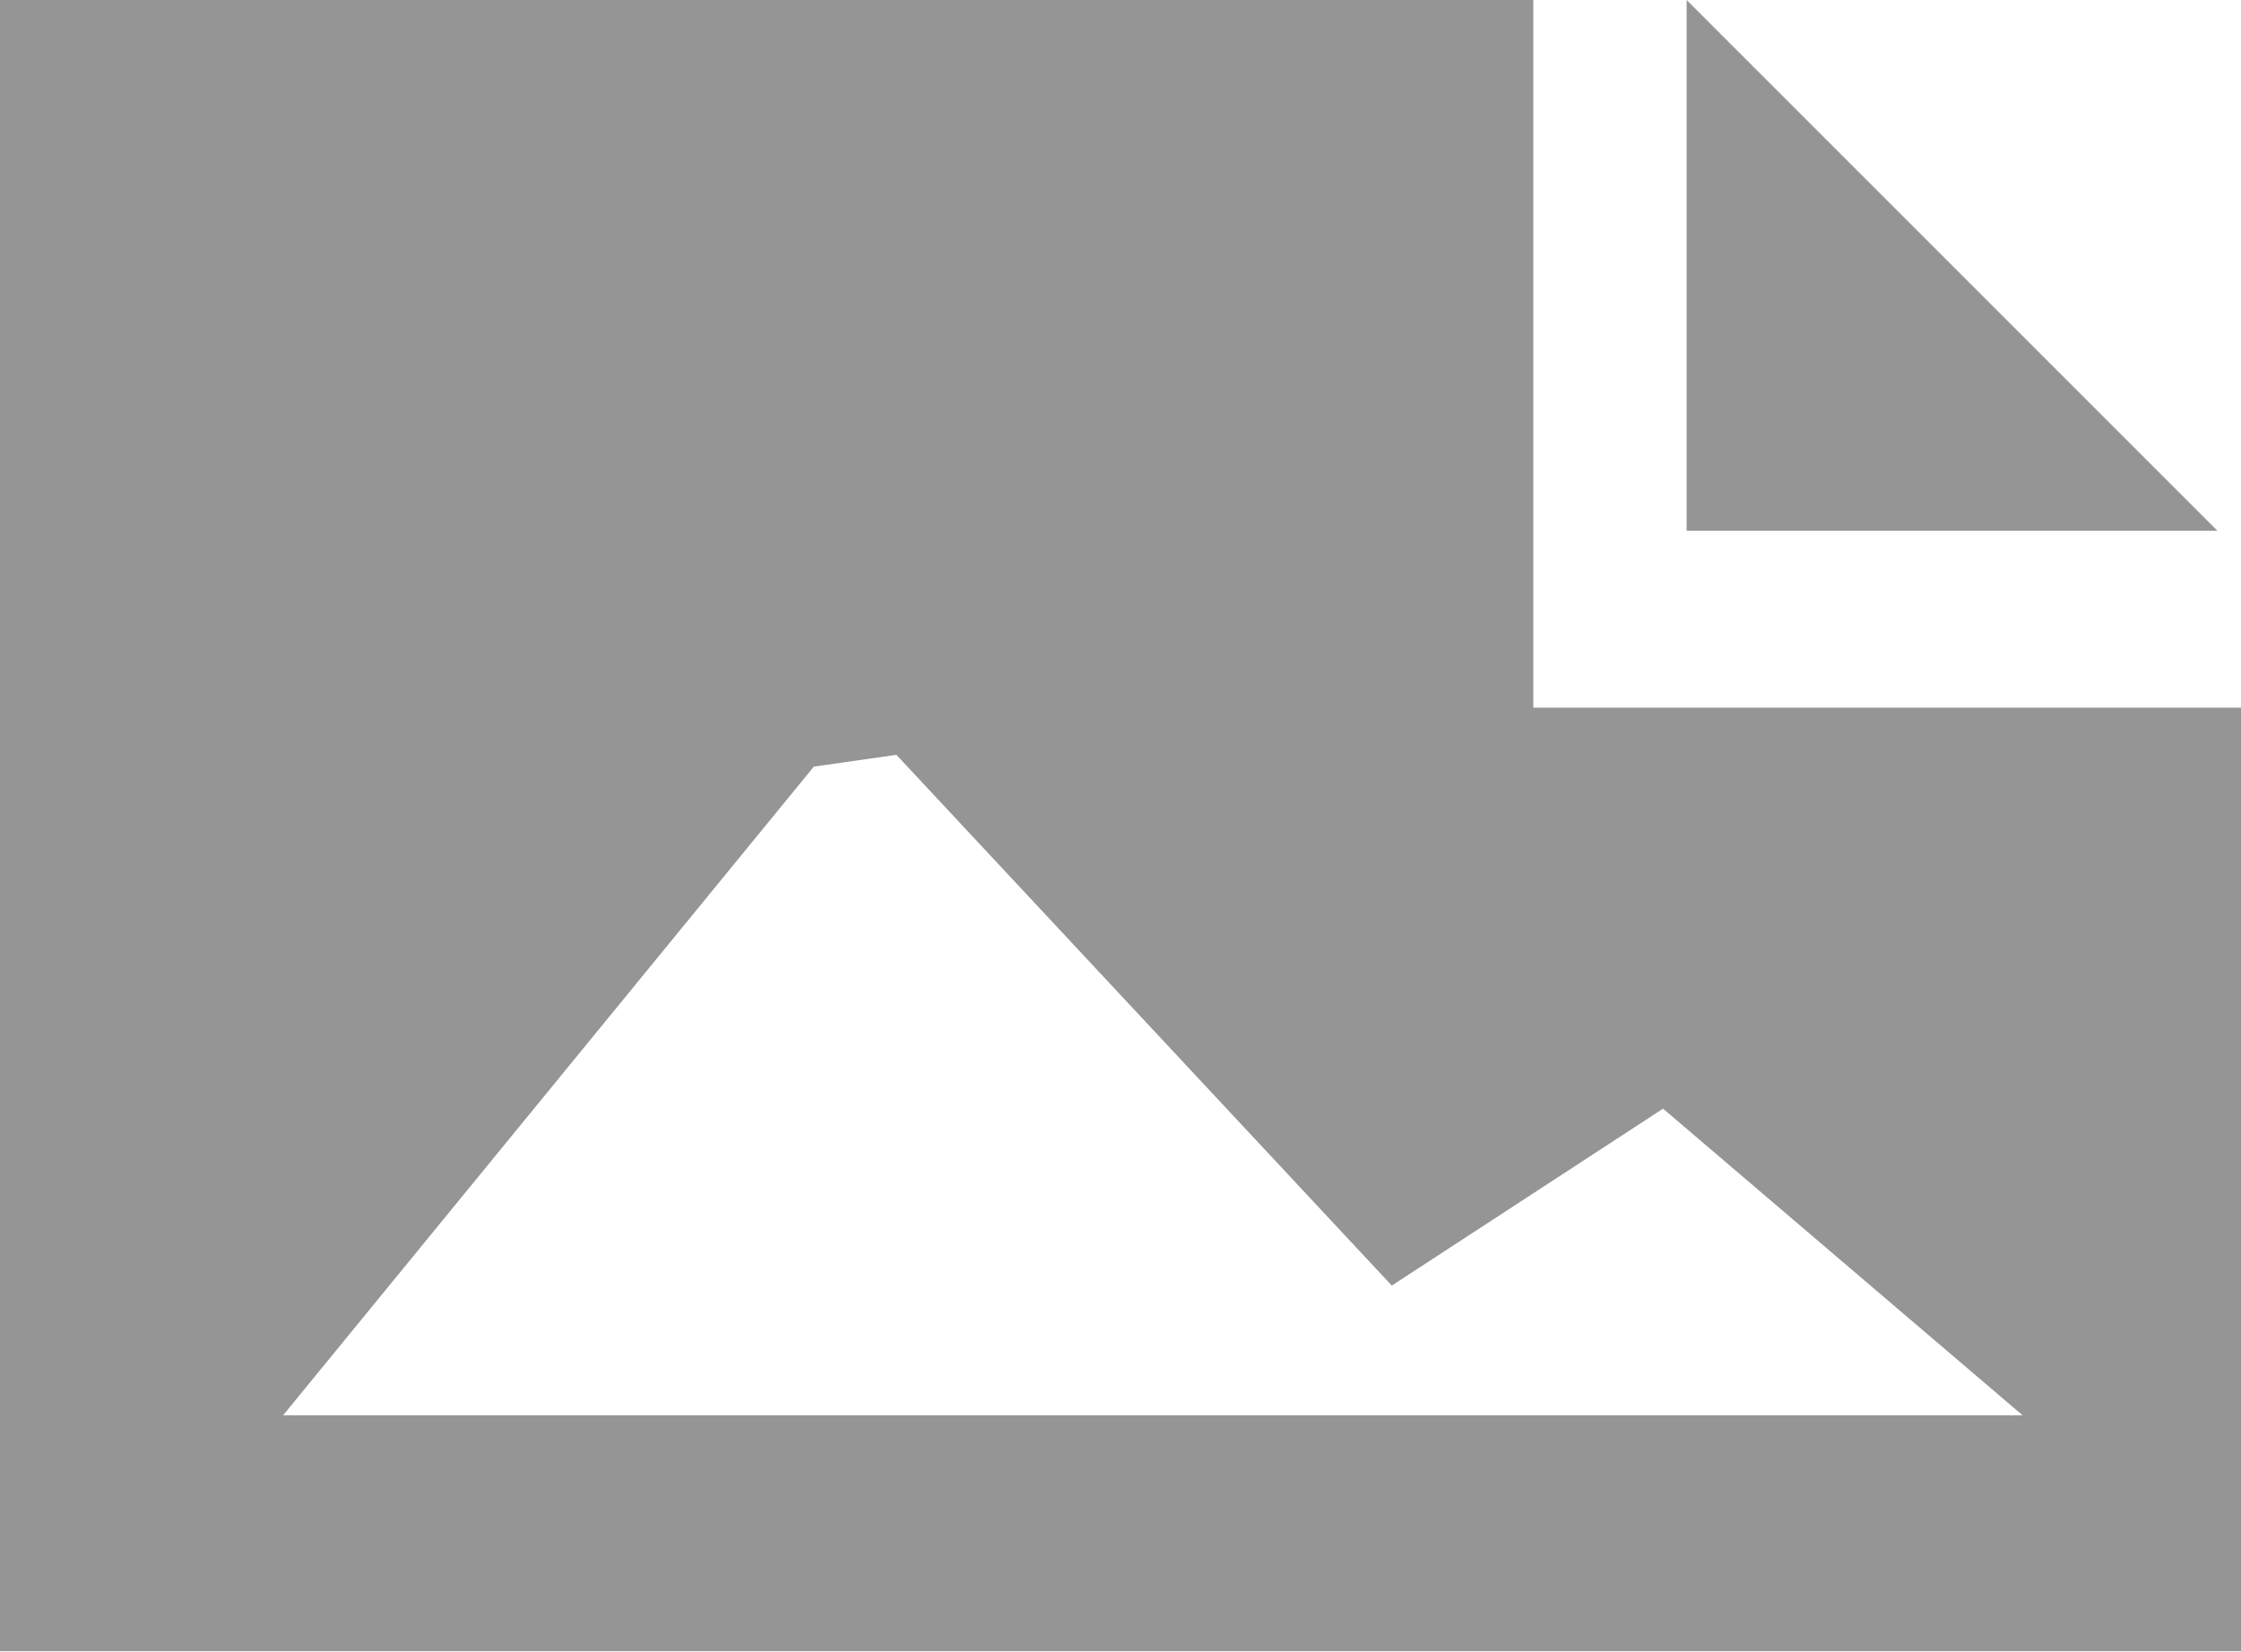
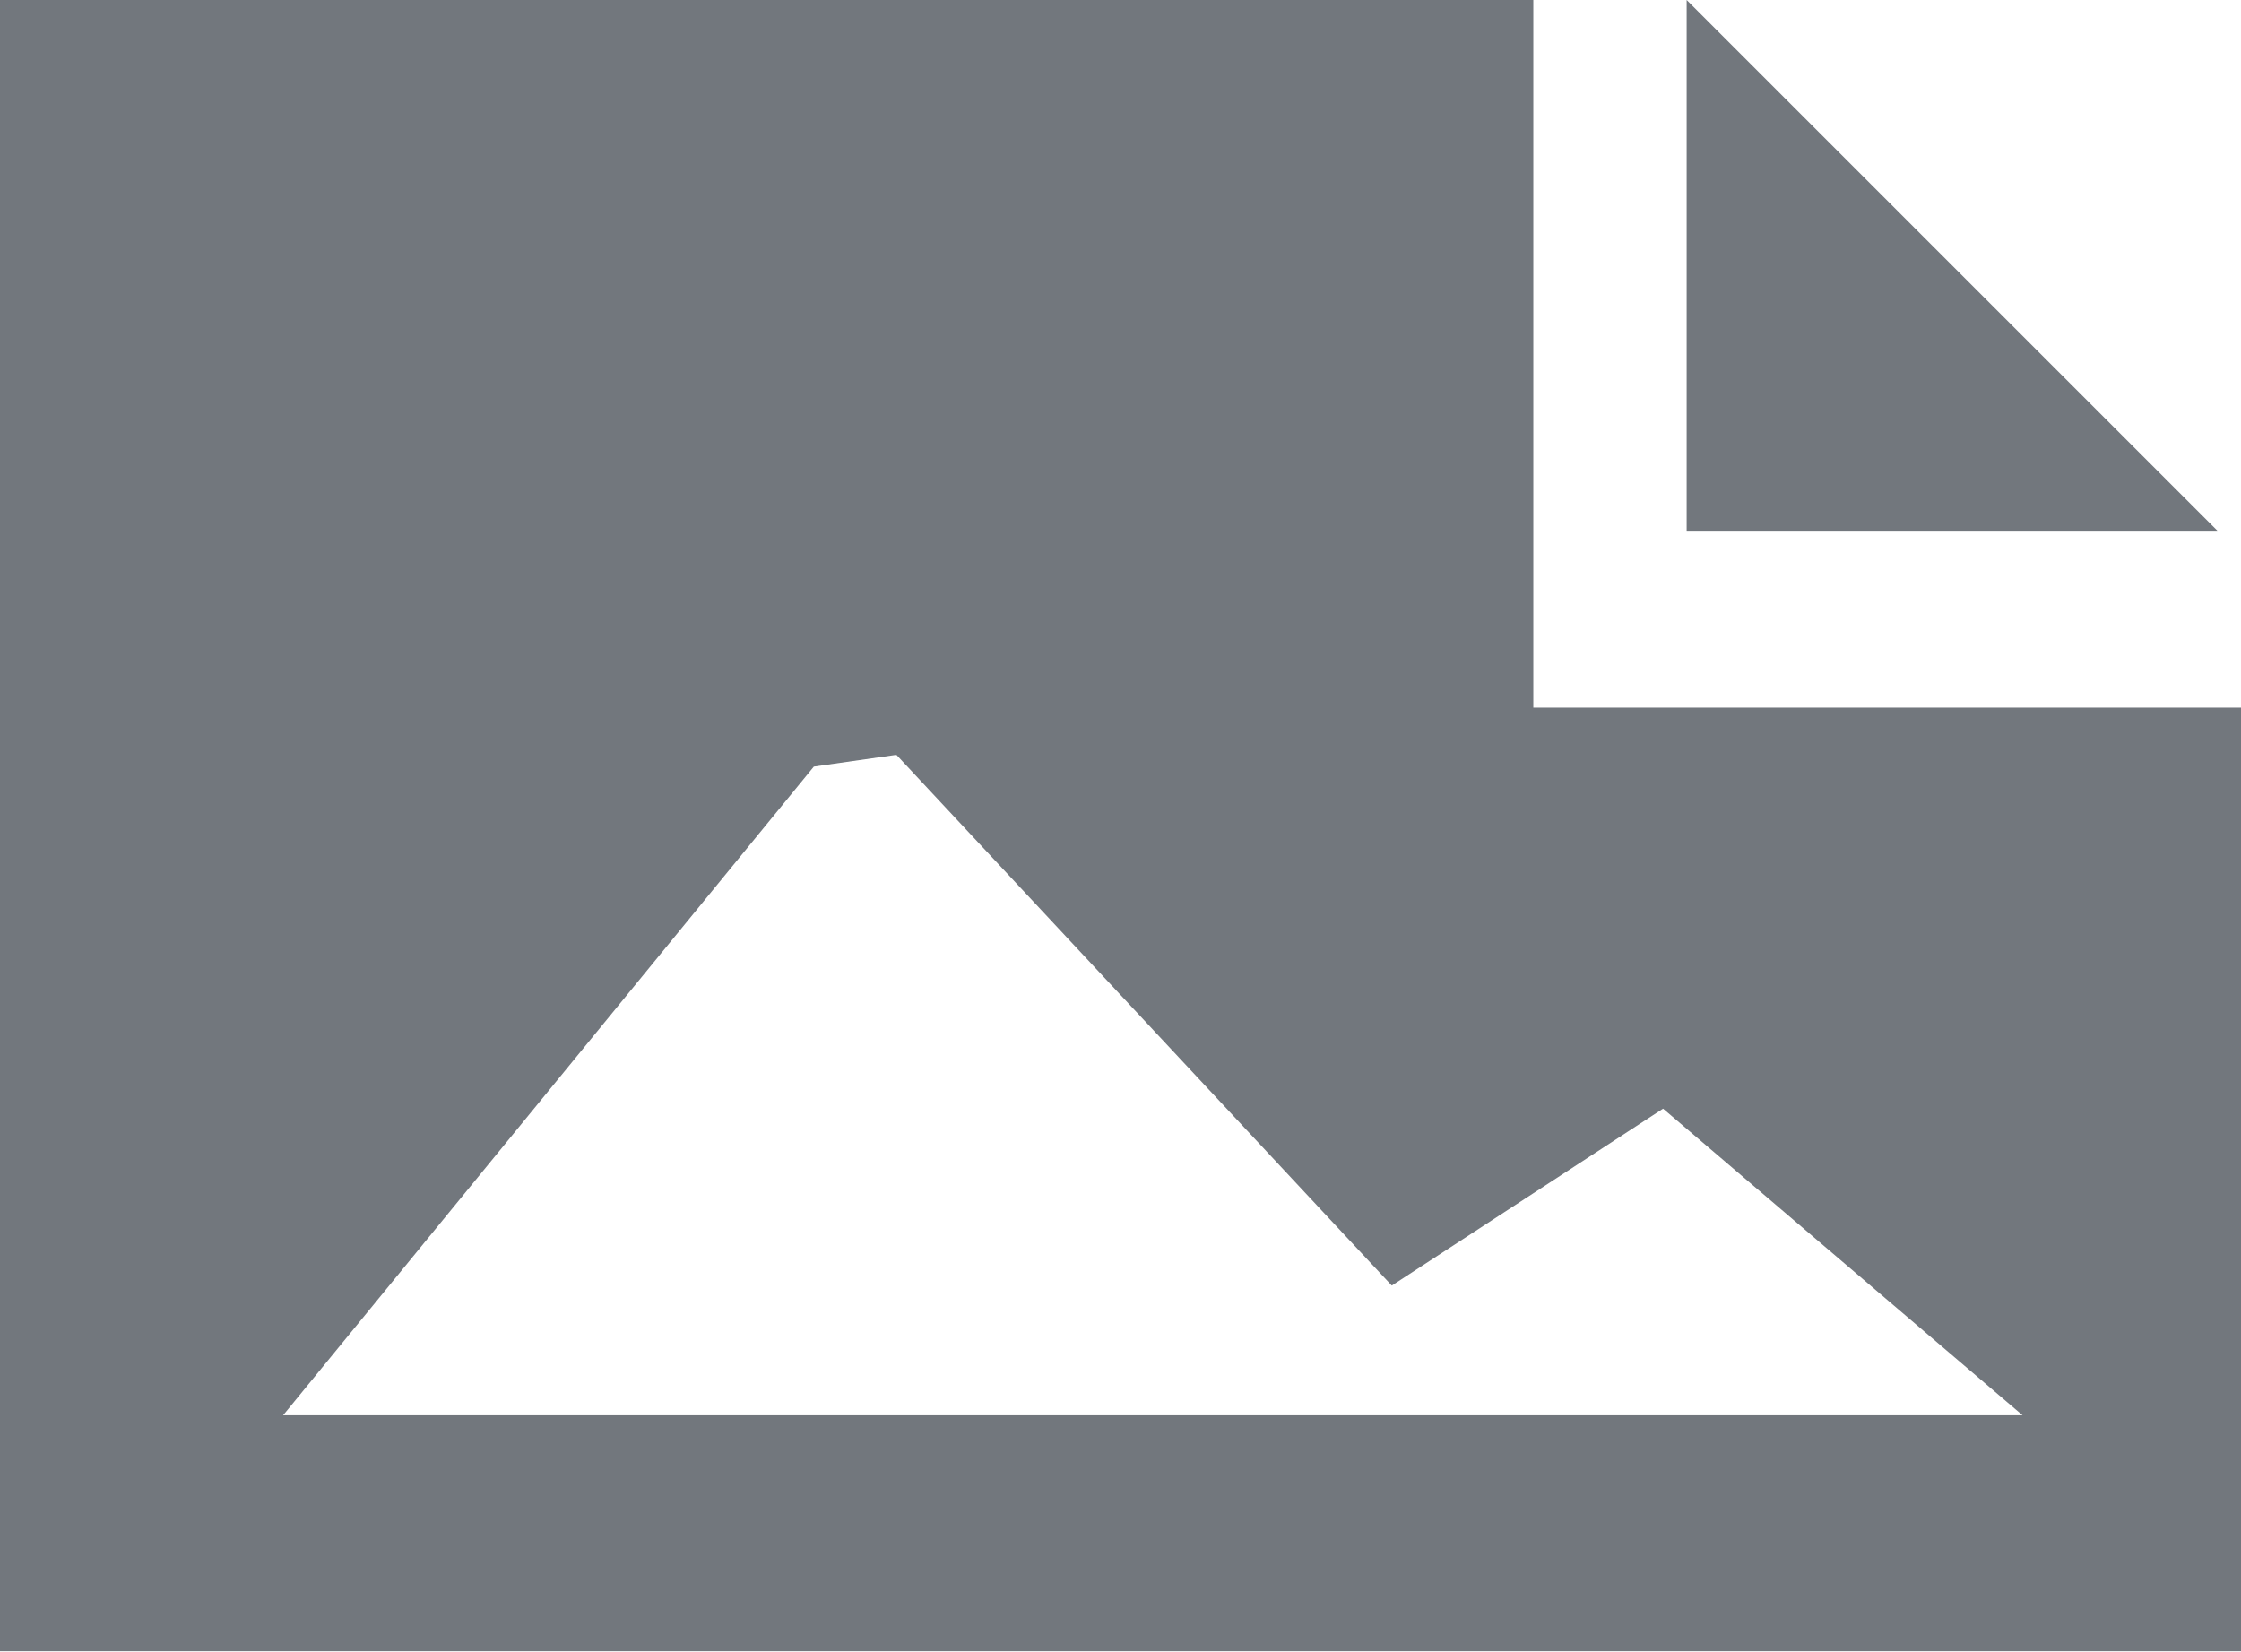
<svg xmlns="http://www.w3.org/2000/svg" version="1.1" width="100%" height="100%" viewBox="0 0 19 14" id="Layer_1" xml:space="preserve">
  <defs id="defs6" />
  <g transform="translate(-503,-378)" id="g5">
-     <path d="m 516,378 h -13 v 14 h 19 v -8 h -6 v -6 z m 4.5,12.3 0,-0.3 h -15.1 l 4.5,-5.5 0.7,-0.1 4.2,4.5 2.3,-1.5 3.4,2.9 z" id="path7" style="fill:#959595;fill-opacity:1" />
+     <path d="m 516,378 h -13 v 14 h 19 v -8 h -6 v -6 z m 4.5,12.3 0,-0.3 h -15.1 l 4.5,-5.5 0.7,-0.1 4.2,4.5 2.3,-1.5 3.4,2.9 z" id="path7" style="fill:#72777d;fill-opacity:1" />
  </g>
-   <polygon points="521.8,382.5 517.3,382.5 517.3,378 " transform="translate(-503,-378)" id="polygon9" style="fill:#959595;fill-opacity:1" />
+   <polygon points="521.8,382.5 517.3,382.5 517.3,378 " transform="translate(-503,-378)" id="polygon9" style="fill:#72777d;fill-opacity:1" />
</svg>
